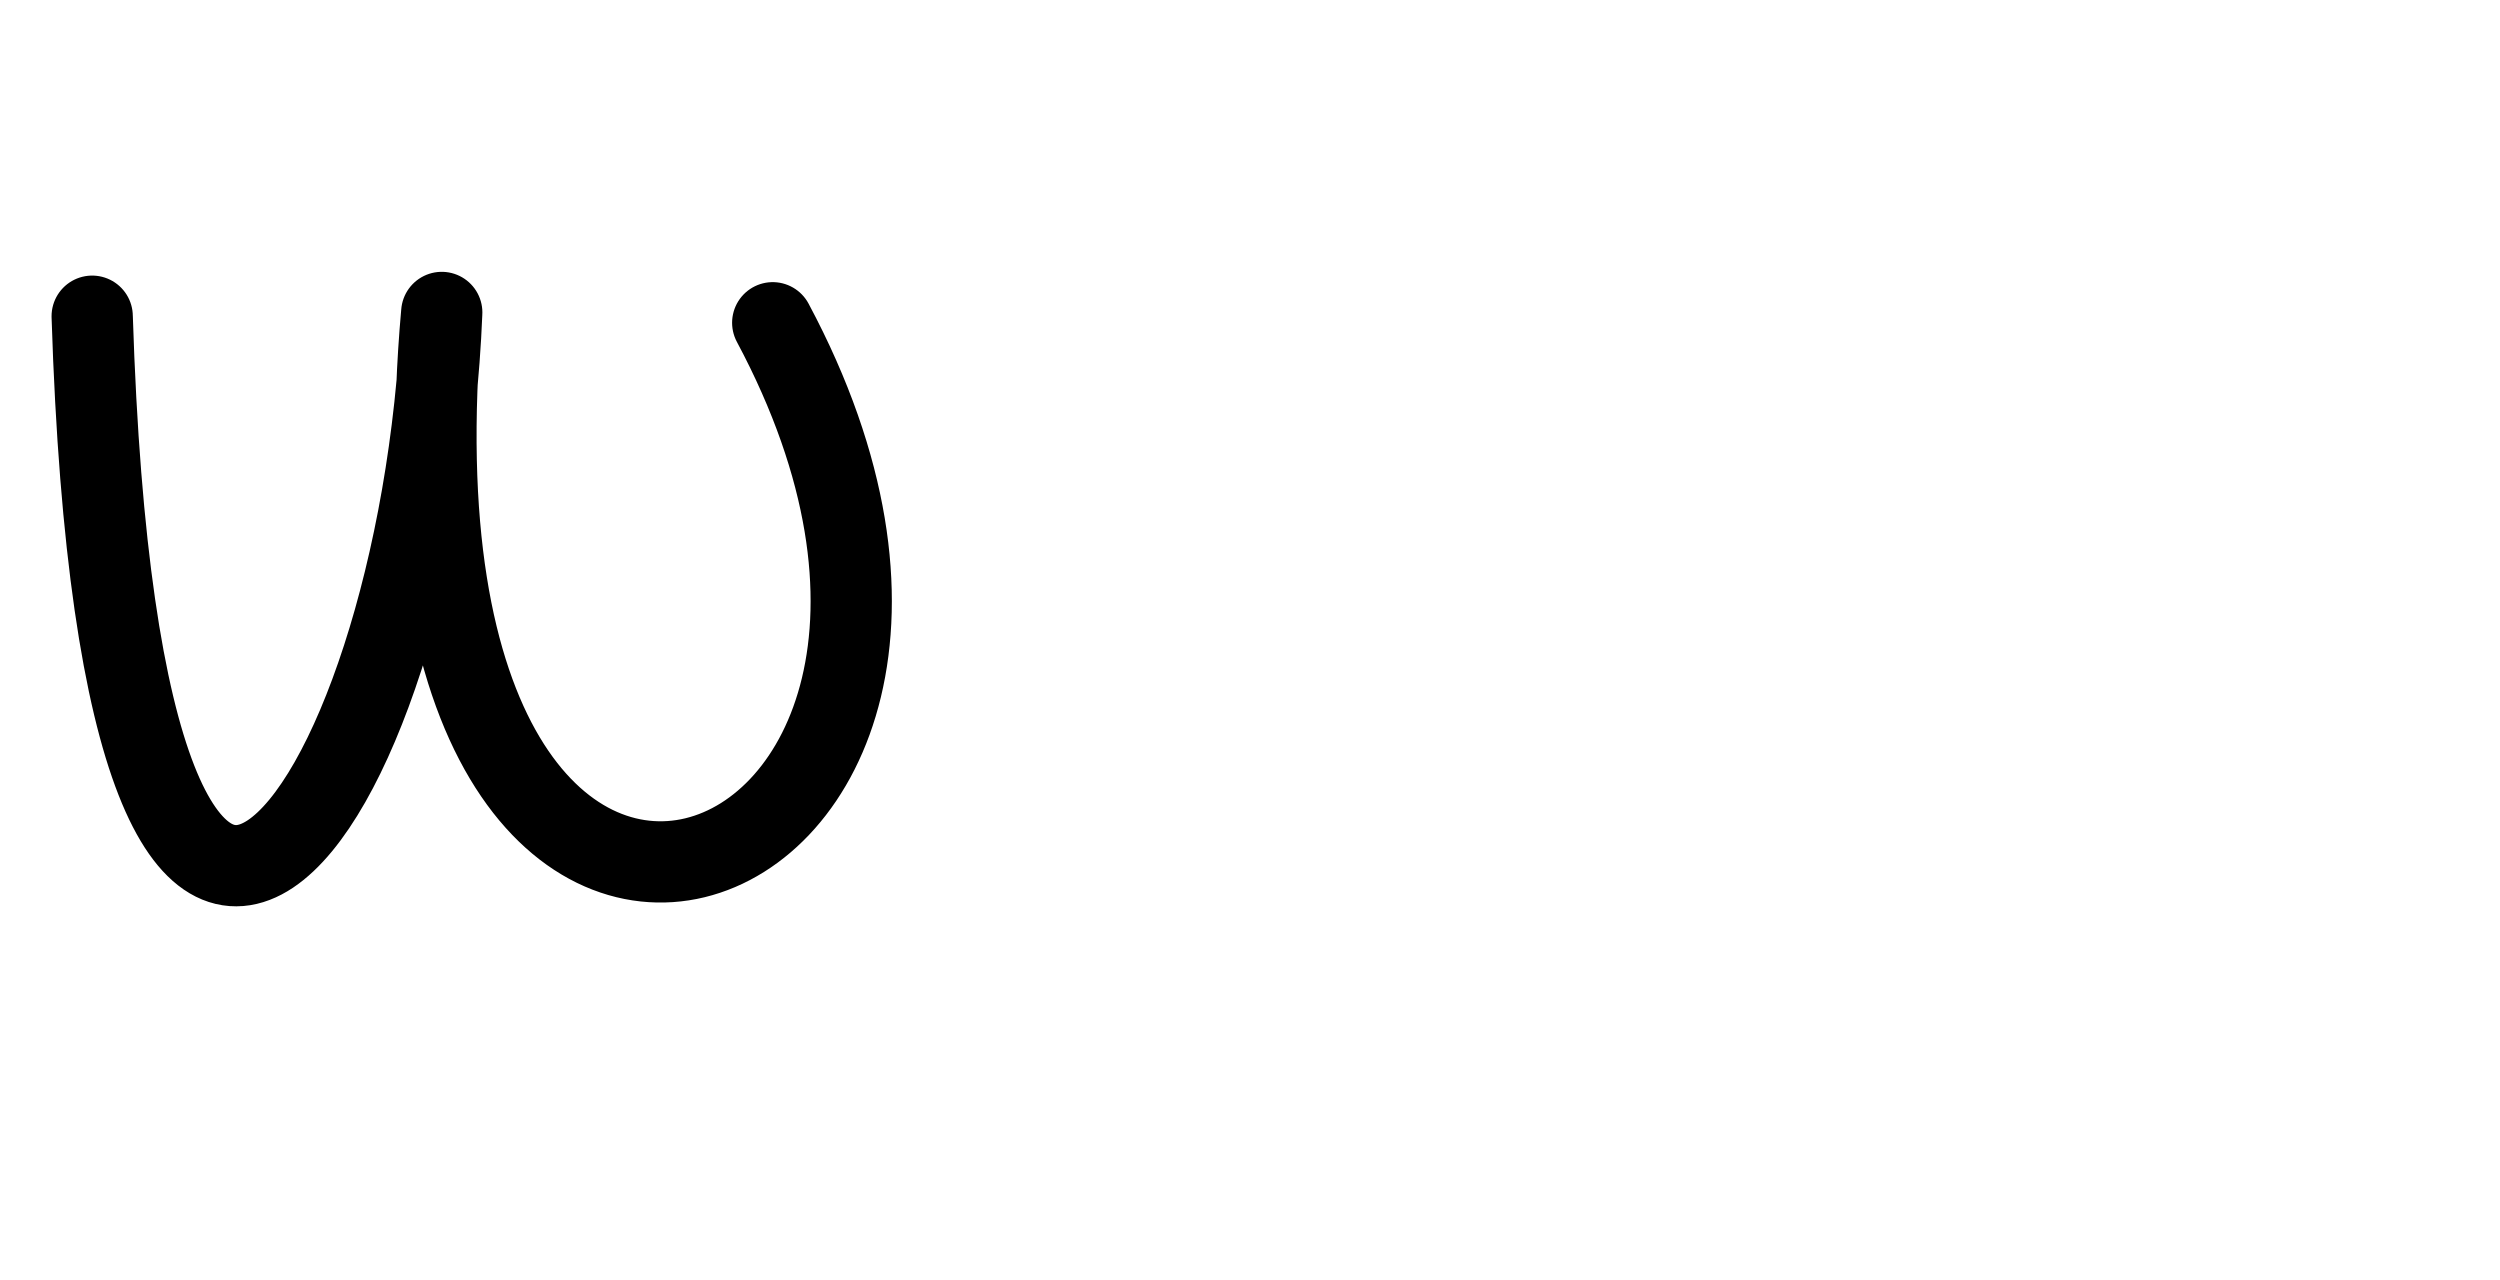
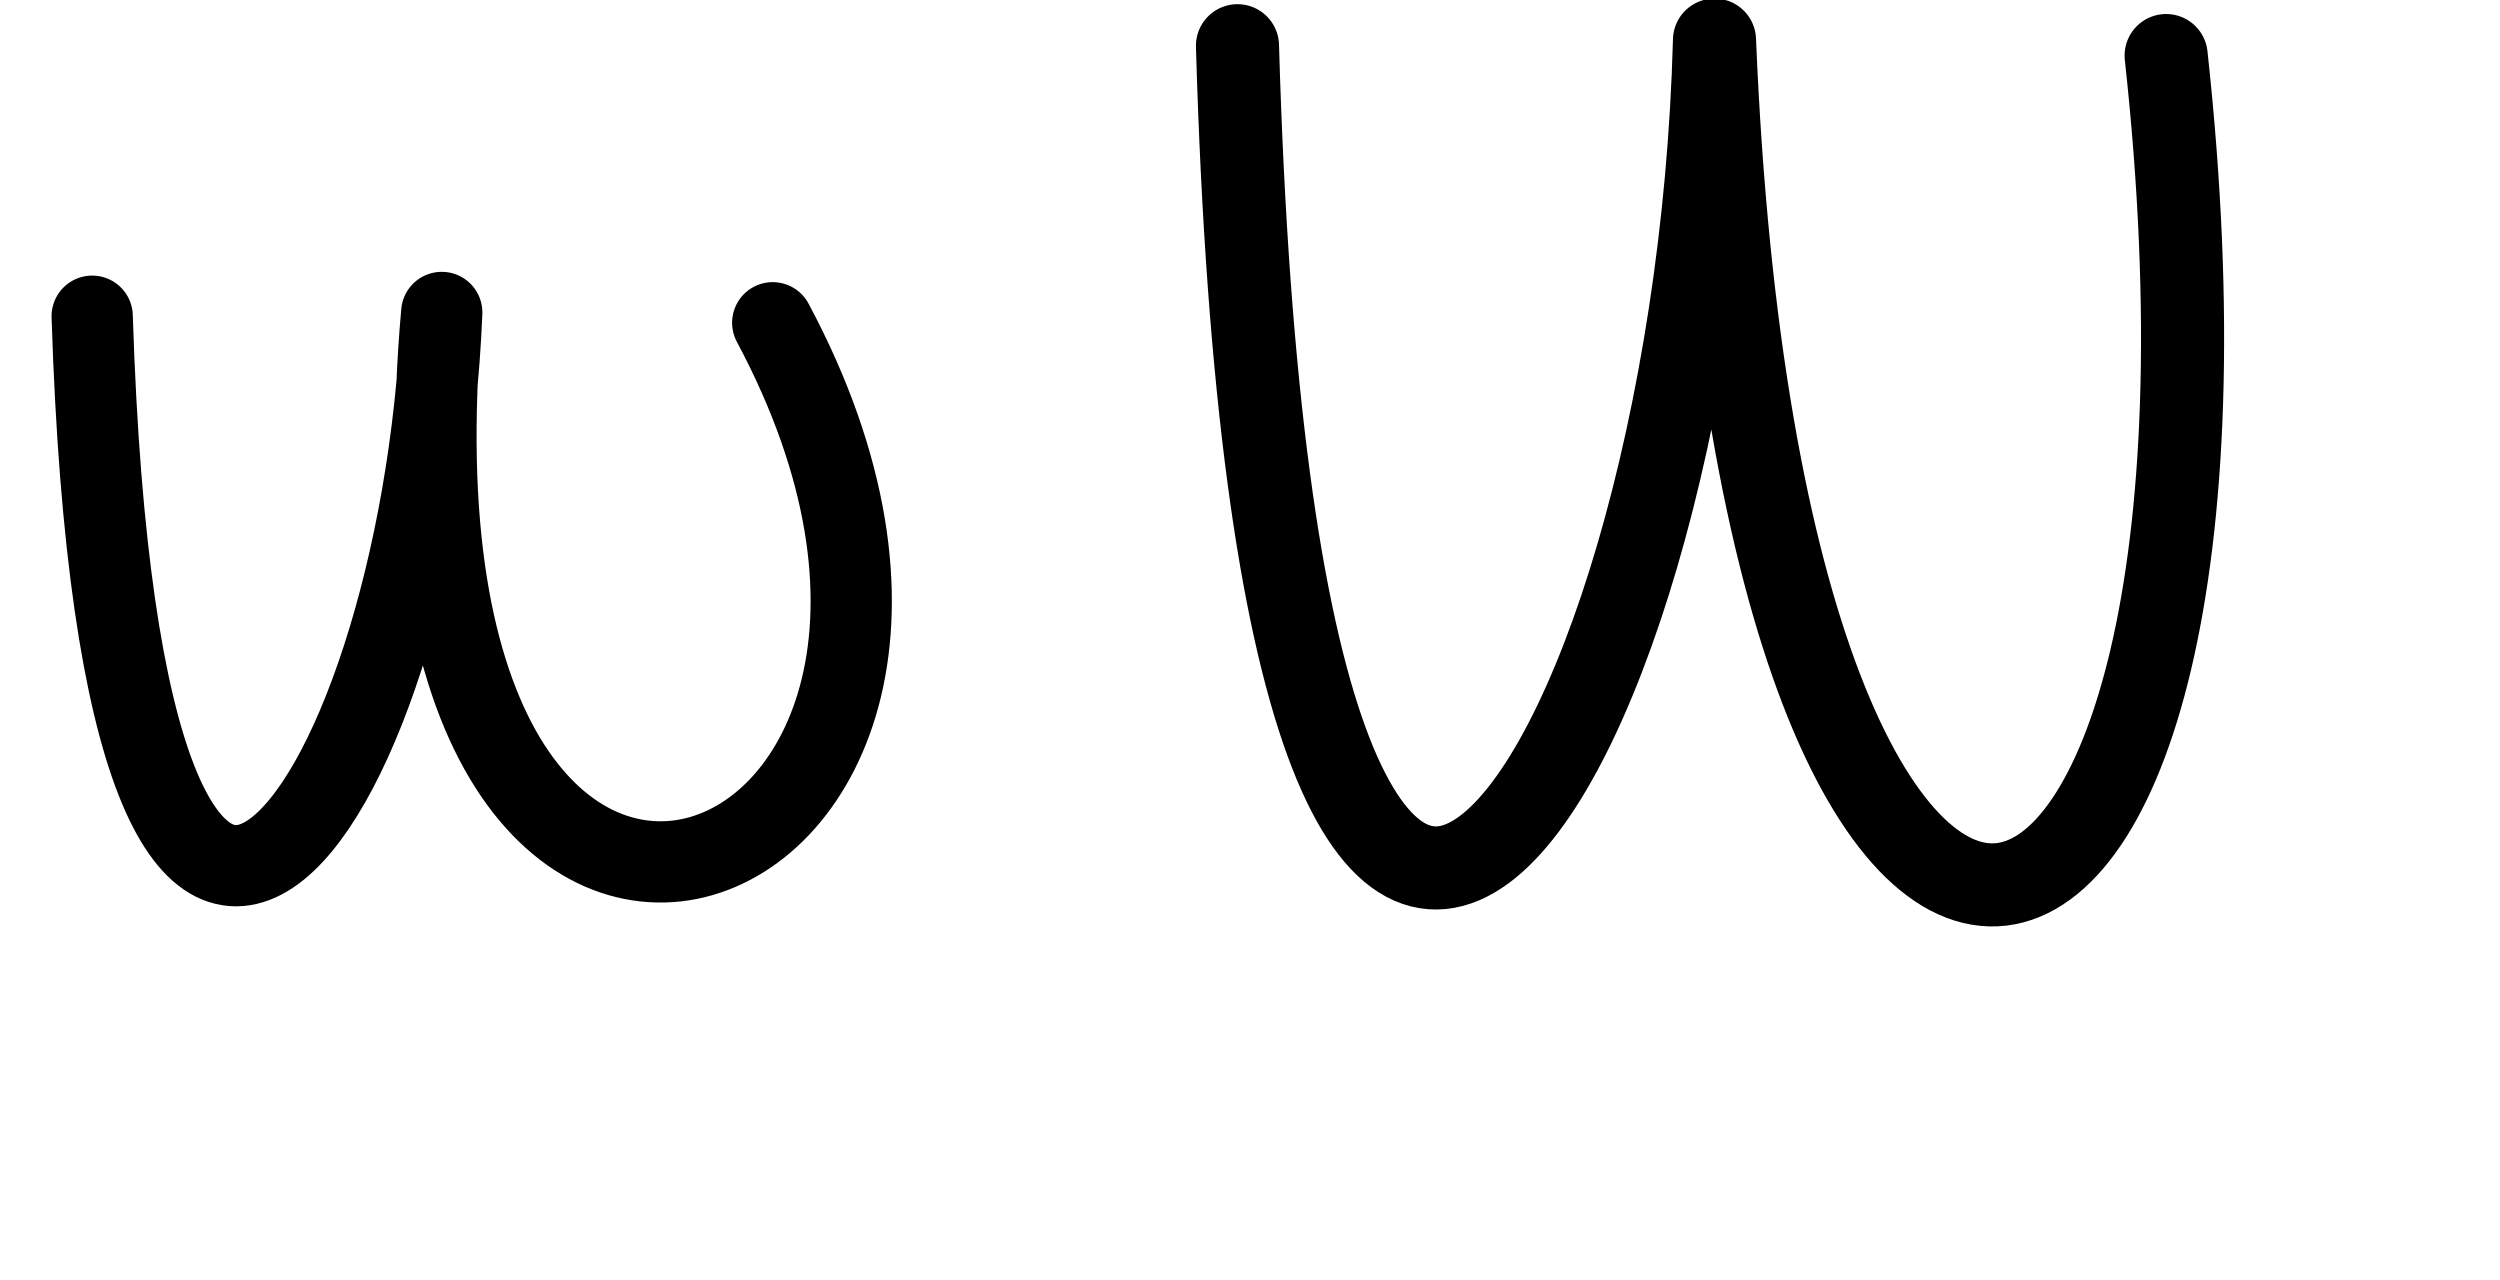
<svg xmlns="http://www.w3.org/2000/svg" version="1.1" id="svg2992" height="2048" width="4000">
  <defs id="defs5498" />
  <g transform="translate(5944.954,1347.694)" id="layer1">
    <g id="layer1-6" transform="translate(-14814.53,16.04333)">
      <path id="path5525-41" d="m 9017.068,-857.814 c 47.246,1491.869 526.589,804.667 559.311,-6.006 -122.967,1373.021 1027.237,948.082 529.551,16.495" style="fill:none;fill-rule:evenodd;stroke:#000000;stroke-width:130;stroke-linecap:round;stroke-linejoin:round;stroke-miterlimit:4;stroke-dasharray:none;stroke-opacity:1" />
+       <path id="path5525-41-1" d="m 10849.544,-1290.569 c 64.471,2237.152 731.527,1197.584 763.231,-9.006 78.233,1900.295 905.373,1693.657 722.619,24.735" style="fill:none;fill-rule:evenodd;stroke:#000000;stroke-width:132.955;stroke-linecap:round;stroke-linejoin:round;stroke-miterlimit:4;stroke-dasharray:none;stroke-opacity:1" />
    </g>
  </g>
</svg>
